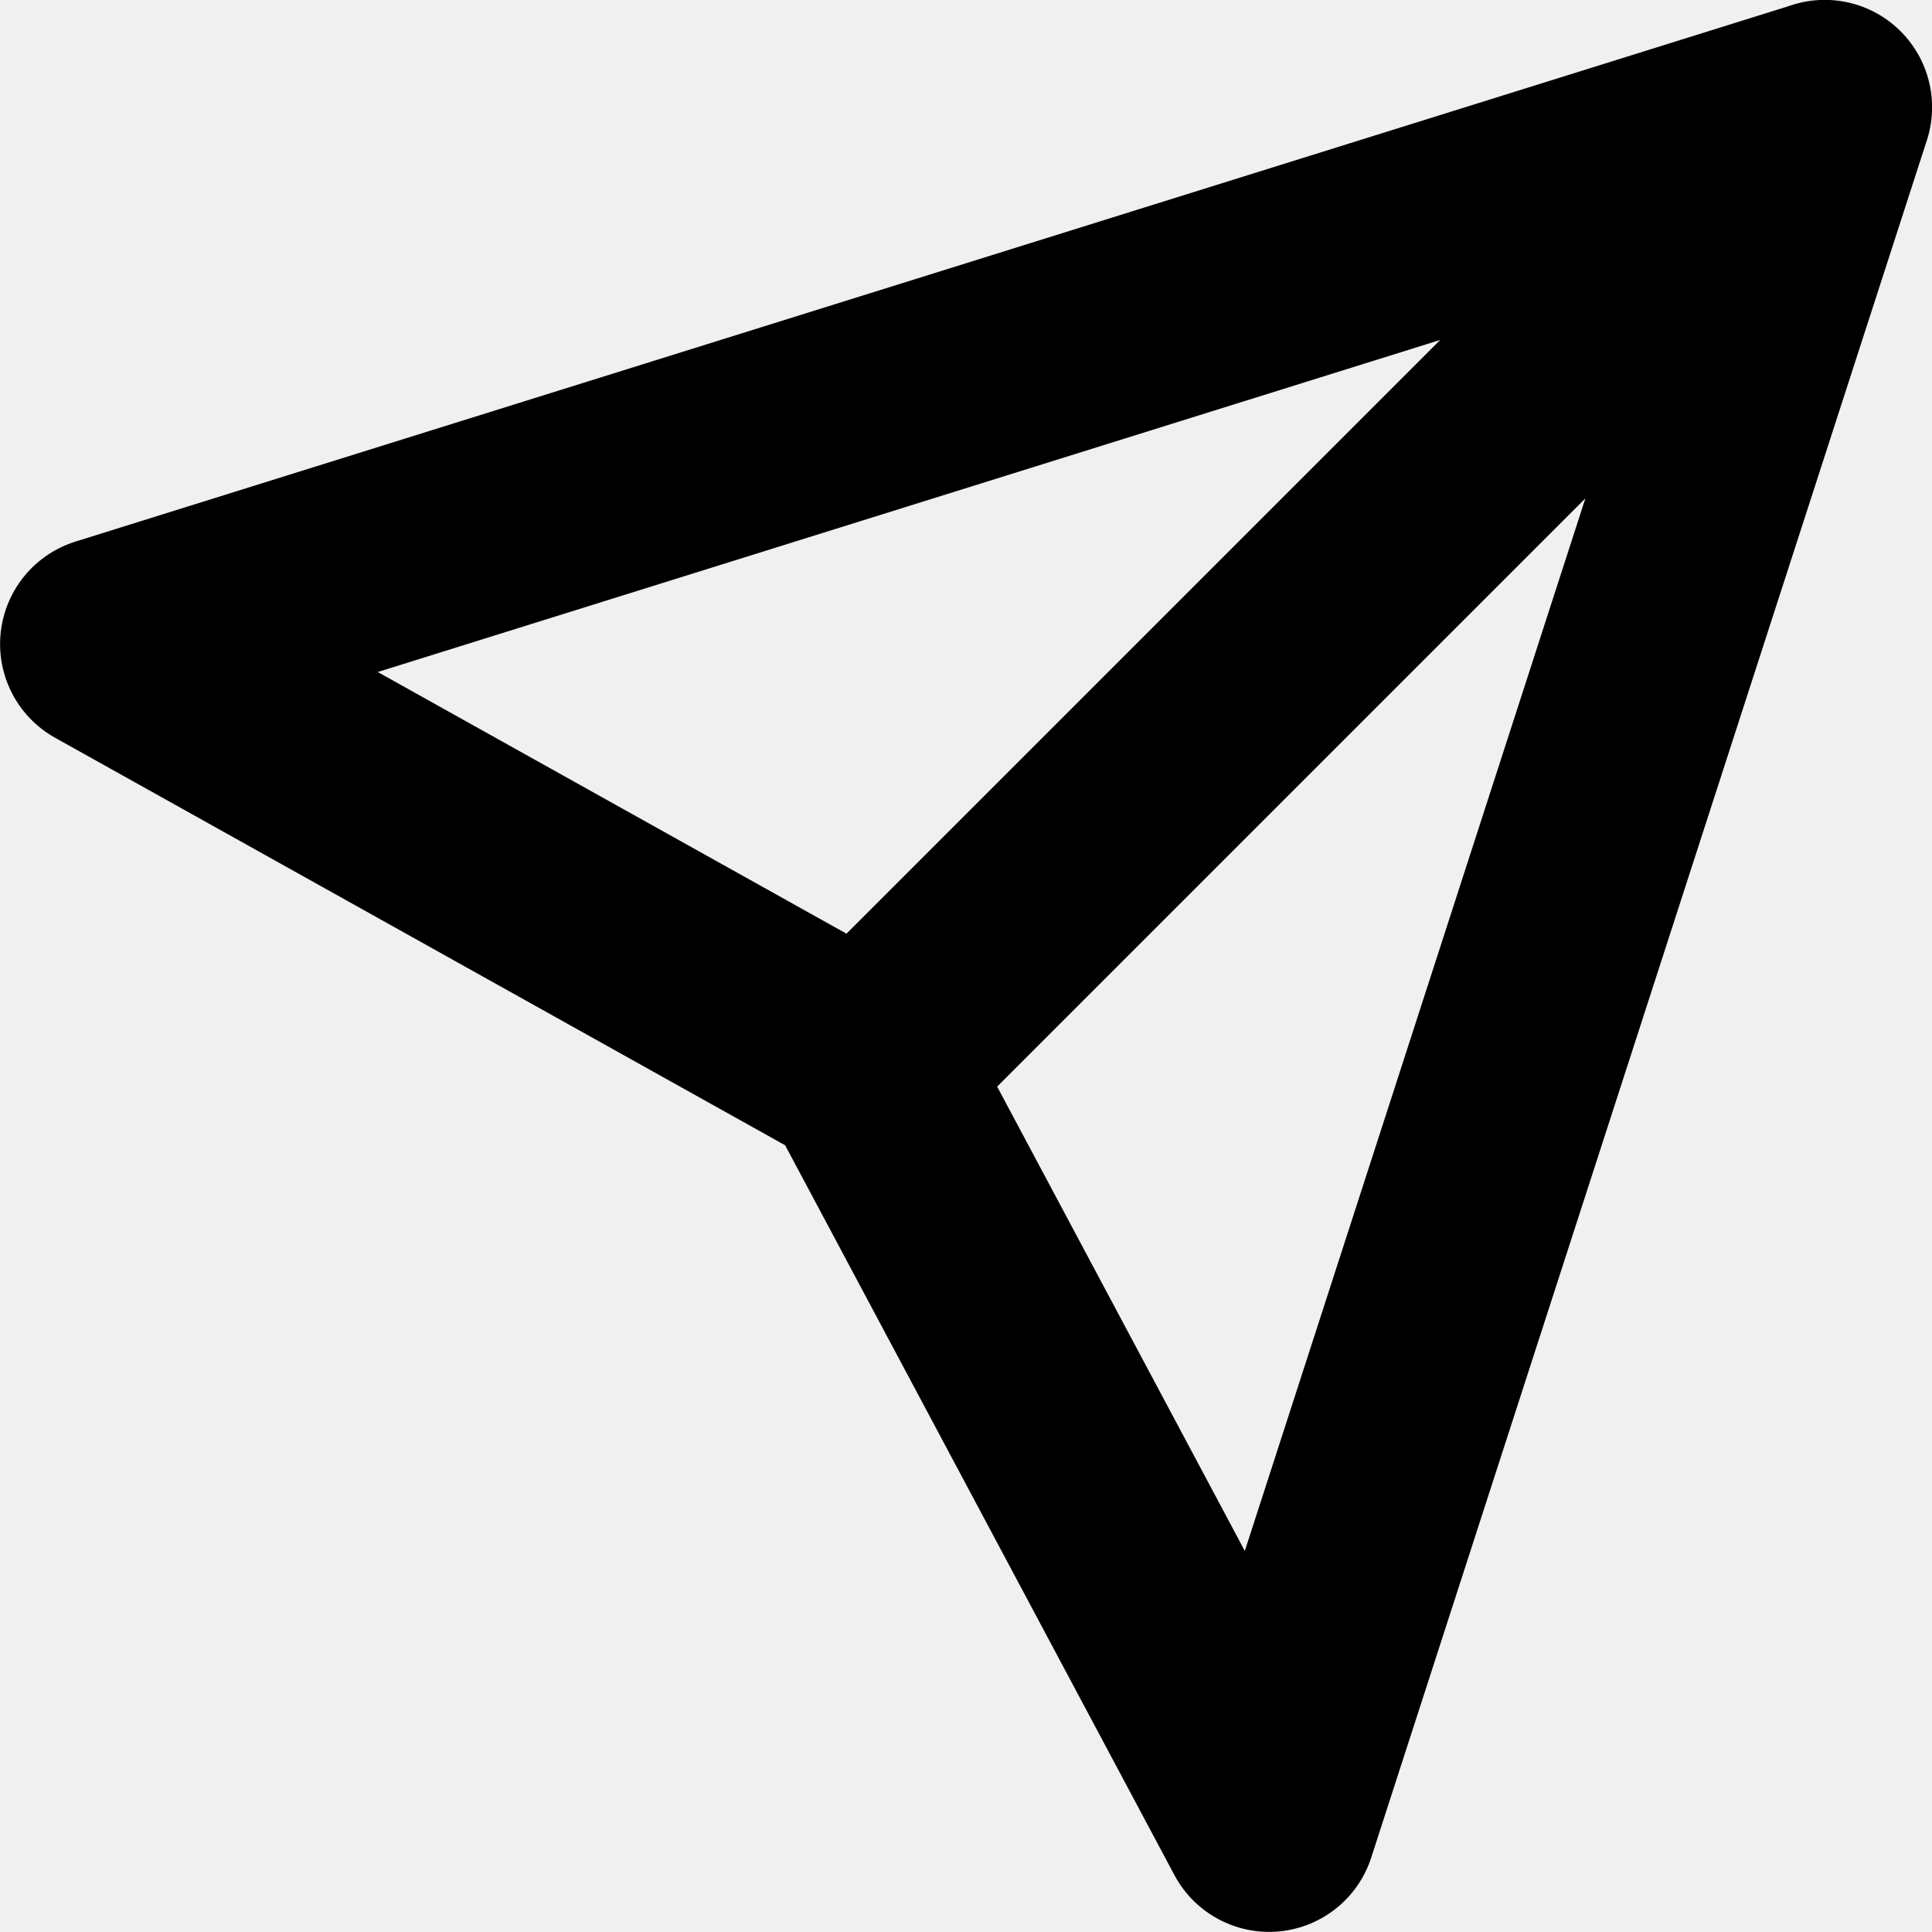
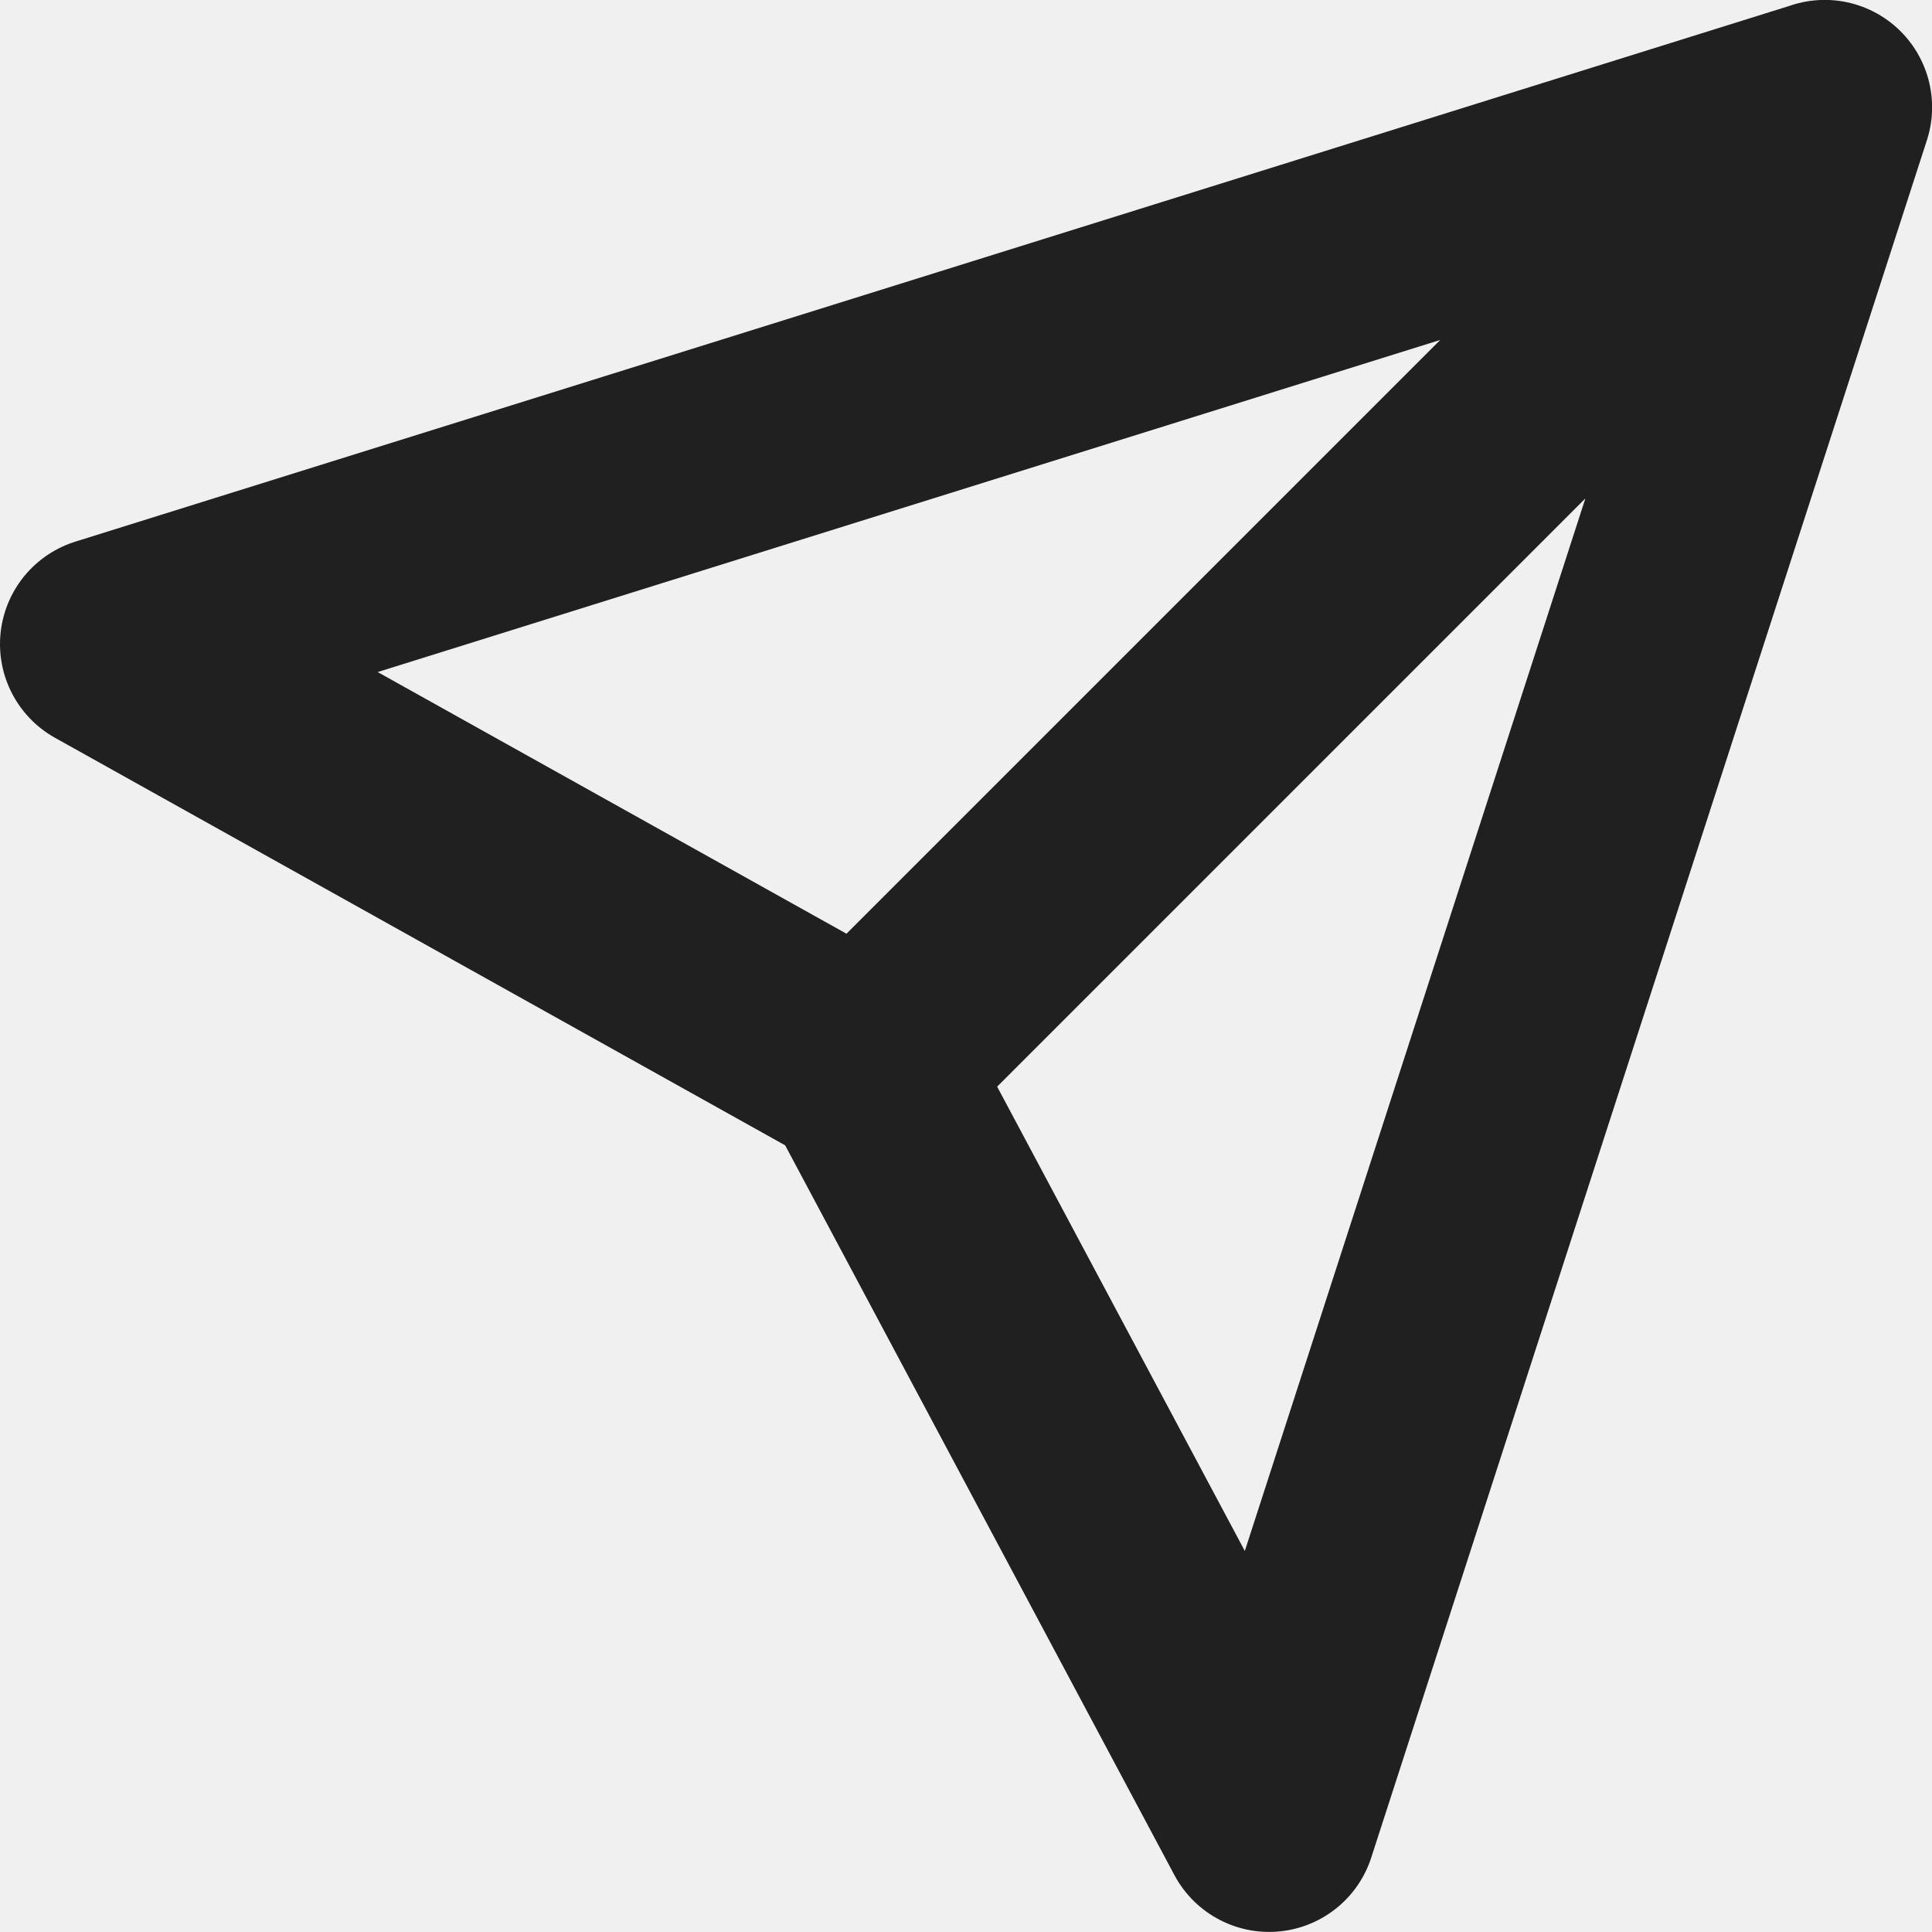
<svg xmlns="http://www.w3.org/2000/svg" width="22.5" height="22.5" viewBox="0 0 22.5 22.5" version="1.1" id="svg1" xml:space="preserve">
  <defs id="defs1" />
-   <g id="layer1" transform="translate(3440.504,42.2721)">
-     <g style="fill:none" id="g24" transform="translate(-3448.169,22.89848)">
-       <path d="m 28.916,-63.921 -20,6.251 8.823,4.925 m 11.177,-11.177 -6.471,20 -4.706,-8.823 m 11.177,-11.177 -11.177,11.177" stroke="#000000" stroke-width="2.5" stroke-linecap="round" stroke-linejoin="round" id="path1-86" />
-     </g>
-     <g style="fill:none" id="g25" transform="translate(-3441.254,-65.52189)">
-       <path d="M 22,2 2,8.251 10.823,13.177 M 22,2 15.529,22 10.823,13.177 M 22,2 10.823,13.177" stroke="#ffffff" stroke-width="2.5" stroke-linecap="round" stroke-linejoin="round" id="path1-860" />
-     </g>
-   </g>
+   <path d="m 21.25,1.25 -20,6.251 8.824,4.925 m 11.177,-11.177 -6.471,20 -4.706,-8.823 m 11.177,-11.177 -11.177,11.177" stroke="#000000" stroke-width="2.5" stroke-linecap="round" stroke-linejoin="round" id="path1-86" style="fill:none;stroke:#202020;stroke-opacity:1" />
</svg>
